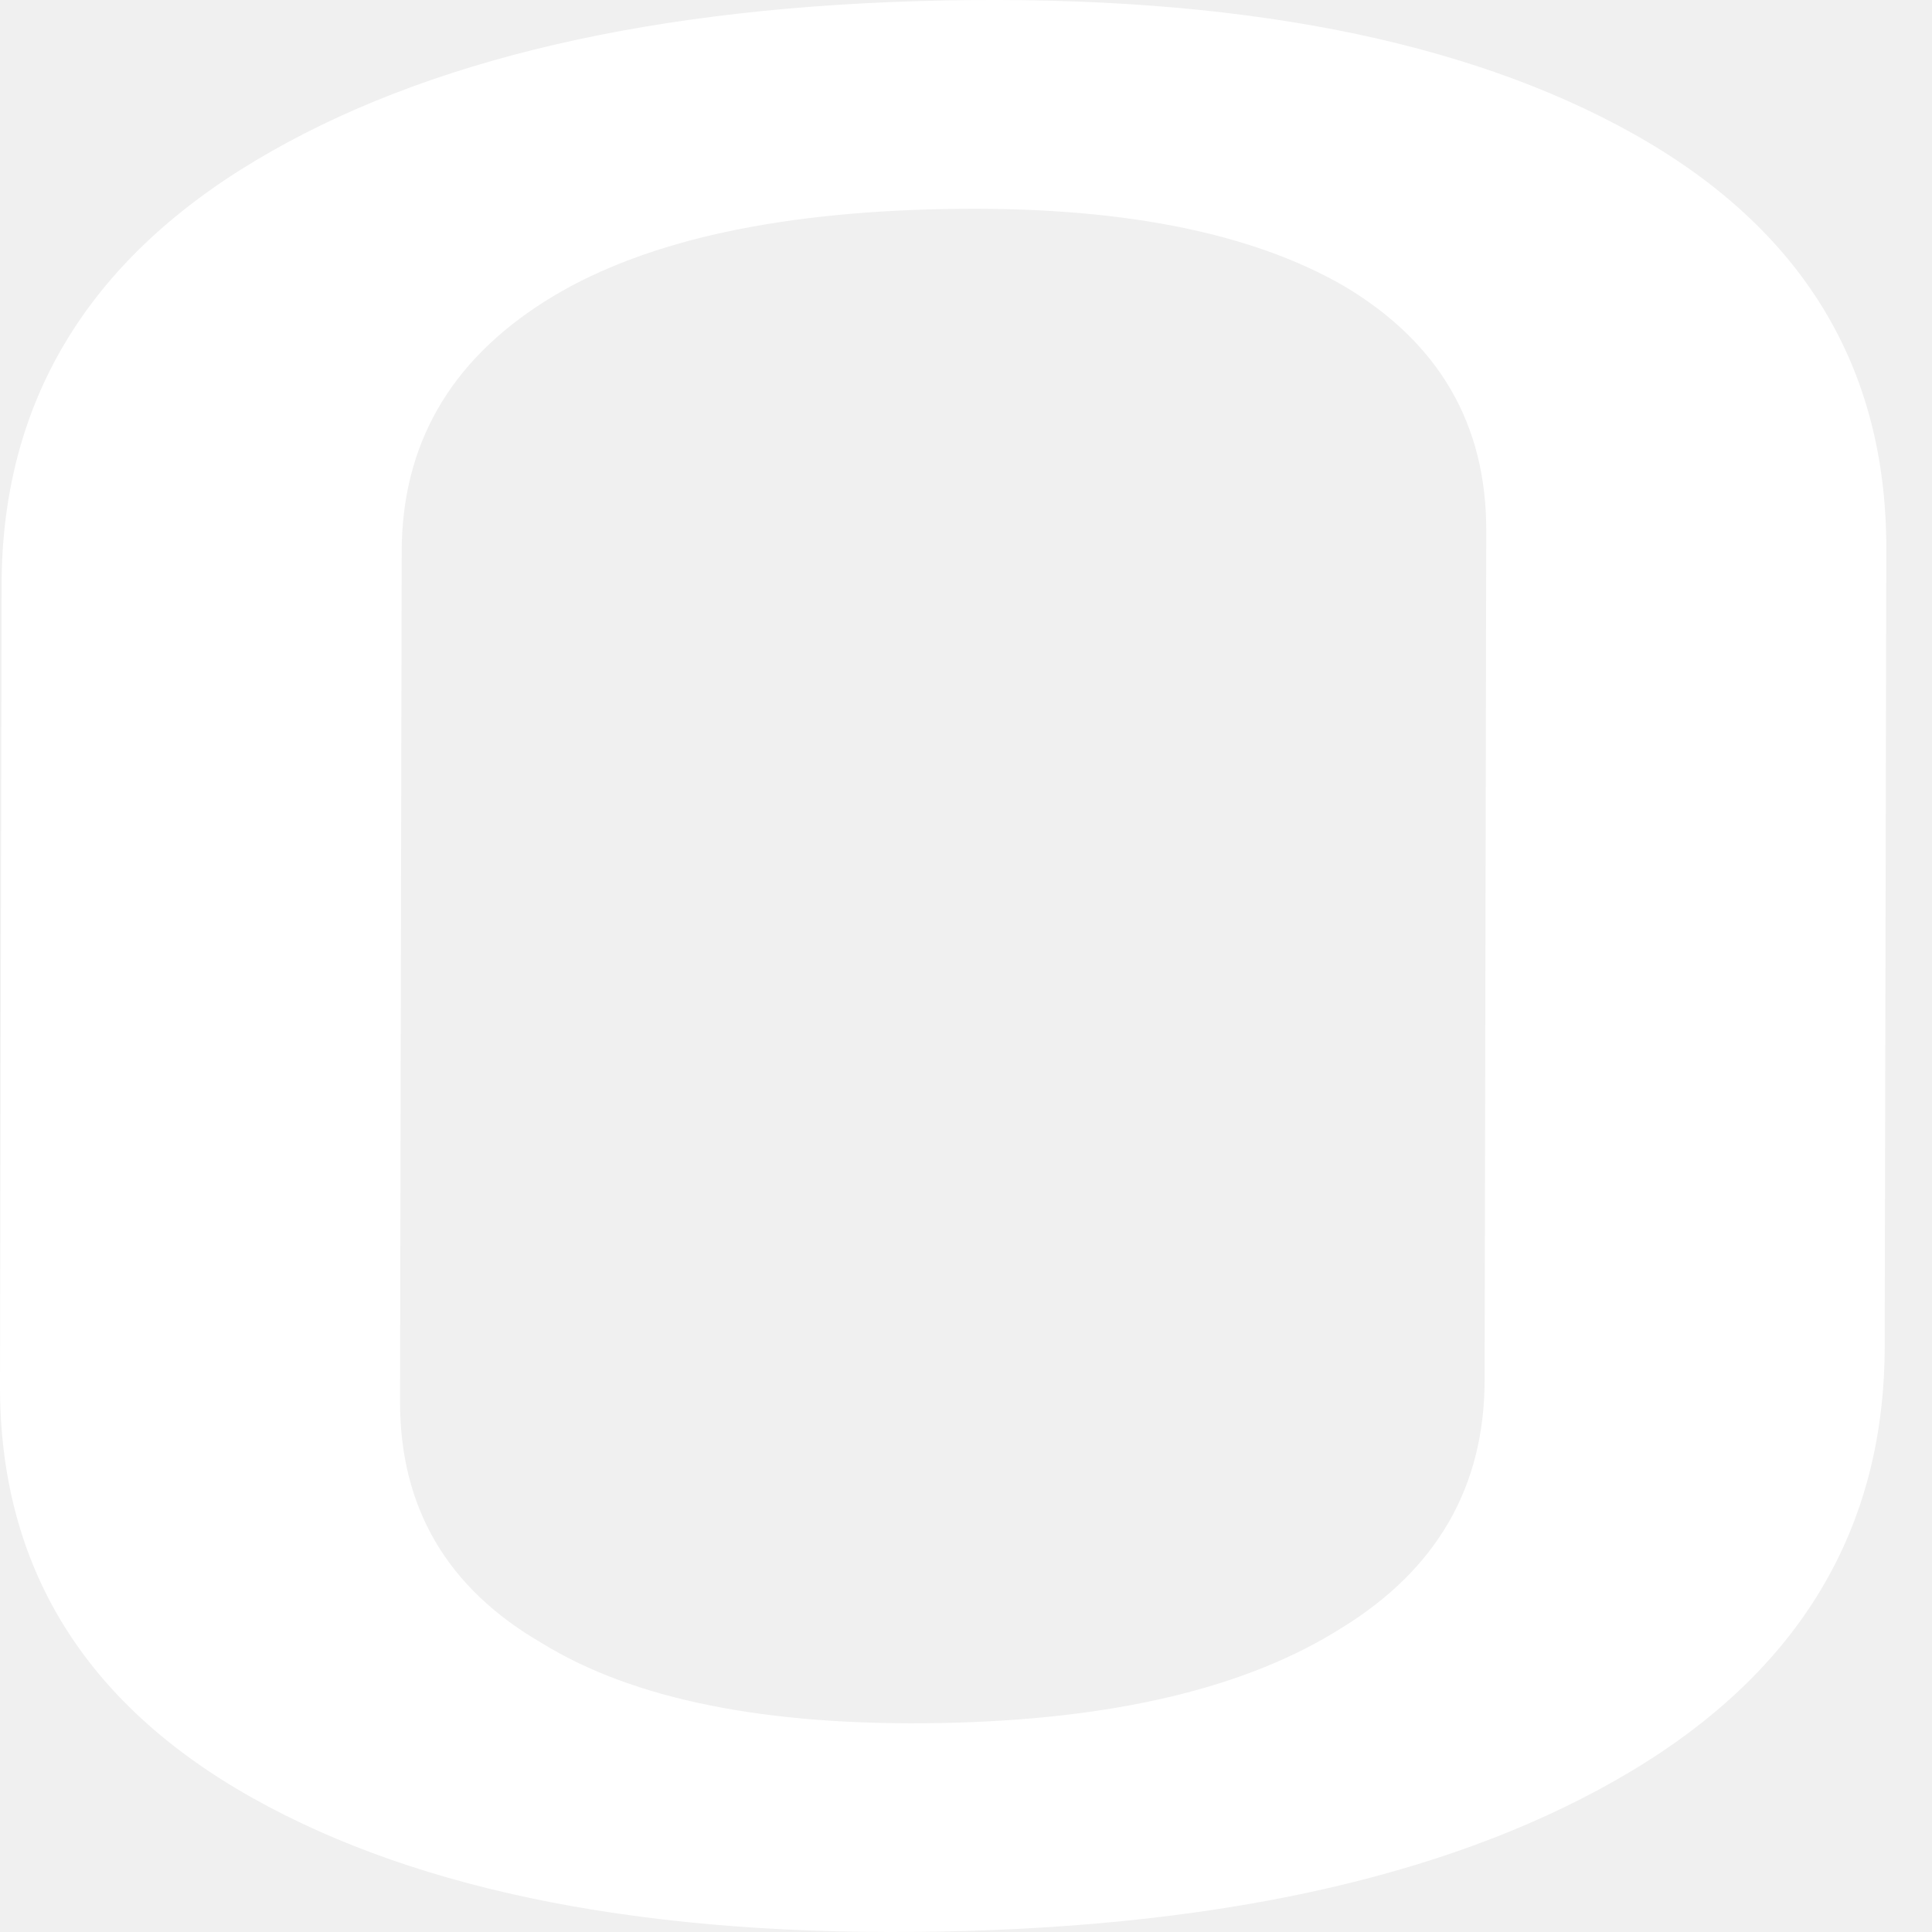
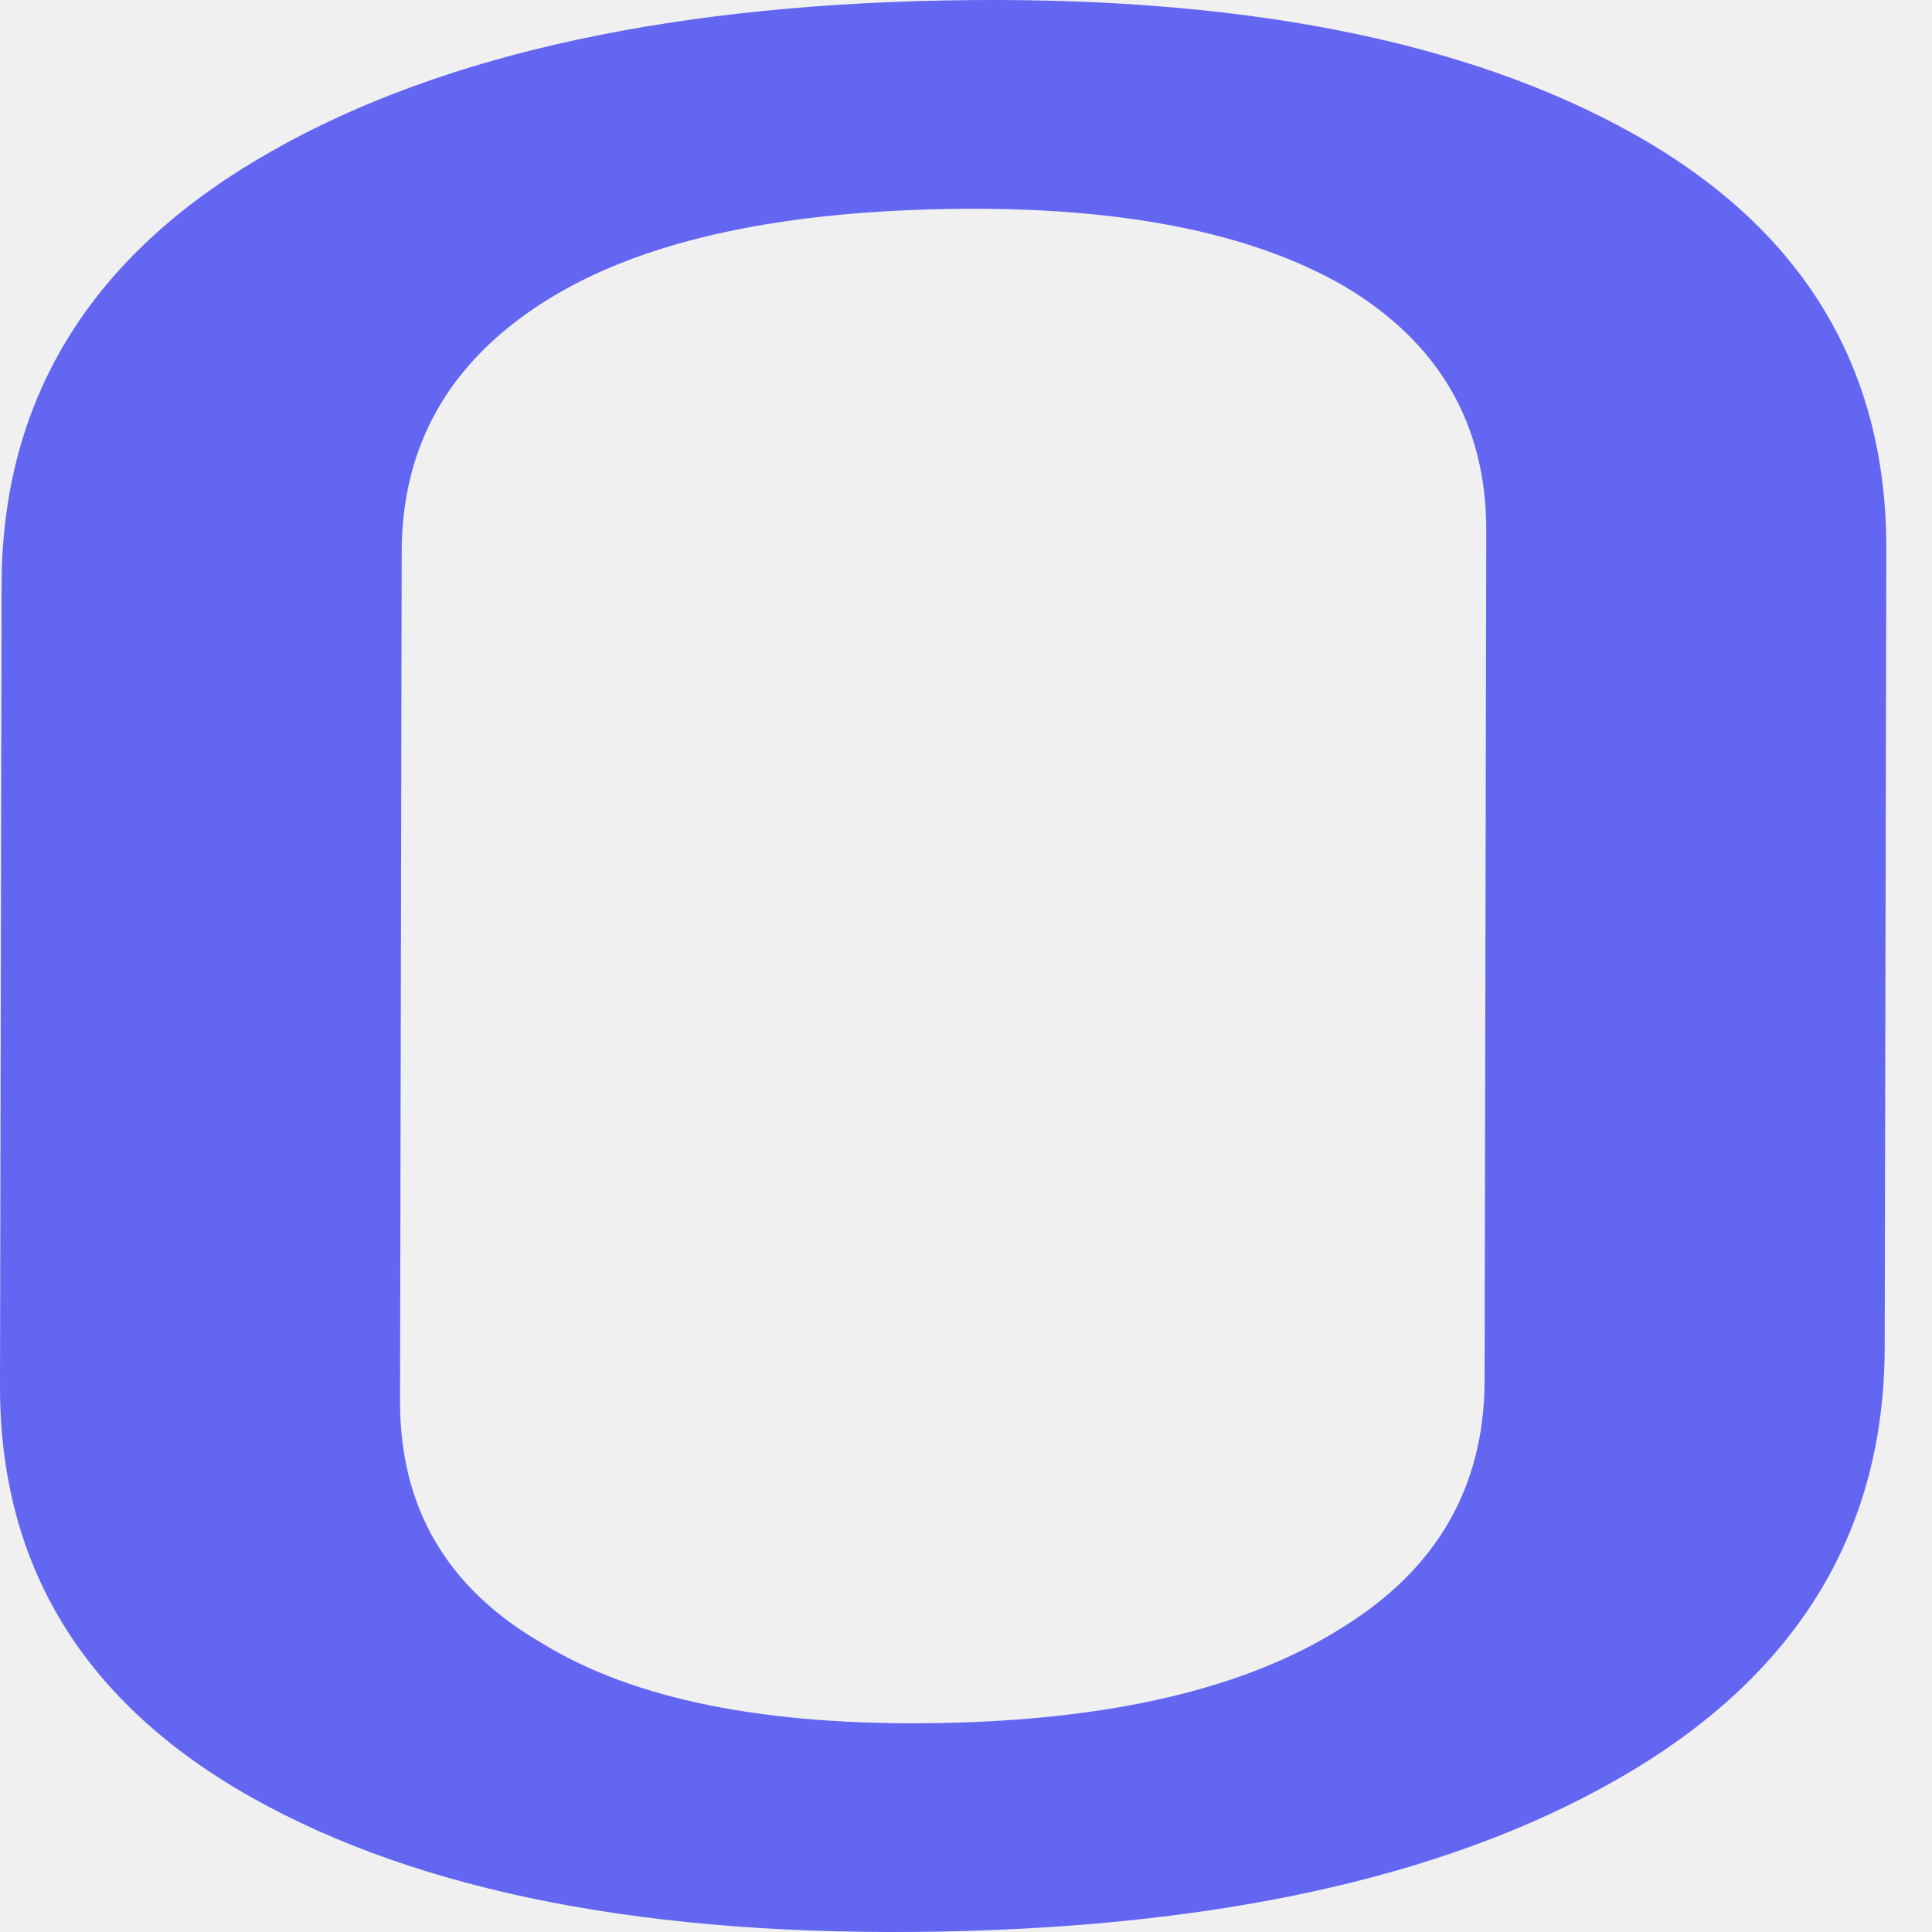
- <svg xmlns="http://www.w3.org/2000/svg" width="35" height="35" fill="none" viewBox="0 0 35 35">
-   <mask id="a" width="35" height="35" x="0" y="0" maskUnits="userSpaceOnUse" style="mask-type:luminance">
-     <path fill="#fff" d="M35 0H0v35h35z" />
-   </mask>
-   <g mask="url(#a)">
-     <mask id="b" width="35" height="35" x="0" y="0" maskUnits="userSpaceOnUse" style="mask-type:luminance">
-       <path fill="#fff" d="M17.12.008q7.892-.15 12.477 2.42Q34.18 5 34.172 9.944l-.029 14.46q-.009 4.945-4.605 7.69-4.594 2.746-12.486 2.898-7.892.15-12.477-2.42Q-.009 30 0 25.102l.029-14.506q.009-4.944 4.605-7.69Q9.228.16 17.12.008m-.007 3.779q-4.75.09-7.25 1.677Q7.283 7.1 7.277 9.992l-.03 15.392q-.006 2.892 2.568 4.382 2.493 1.538 7.244 1.448 4.67-.09 7.25-1.725 2.58-1.588 2.586-4.48l.03-15.393q.006-2.892-2.568-4.429-2.573-1.49-7.244-1.4" />
-     </mask>
-     <g mask="url(#b)">
-       <path fill="#fff" d="m34.178 35.092.071-35.84-34.255.656-.071 35.84z" />
-     </g>
-   </g>
+ <svg xmlns="http://www.w3.org/2000/svg" viewBox="0 0 35 35">
+   <path fill="#6366F1" fill-rule="evenodd" d="M17.12.008q7.892-.15 12.477 2.42Q34.18 5 34.172 9.944l-.029 14.46q-.009 4.945-4.605 7.69-4.594 2.746-12.486 2.898-7.892.15-12.477-2.42Q-.009 30 0 25.102l.029-14.506q.009-4.944 4.605-7.69Q9.228.16 17.12.008m-.007 3.779q-4.75.09-7.25 1.677Q7.283 7.1 7.277 9.992l-.03 15.392q-.006 2.892 2.568 4.382 2.493 1.538 7.244 1.448 4.67-.09 7.25-1.725 2.58-1.588 2.586-4.48l.03-15.393q.006-2.892-2.568-4.429-2.573-1.49-7.244-1.4" />
</svg>
